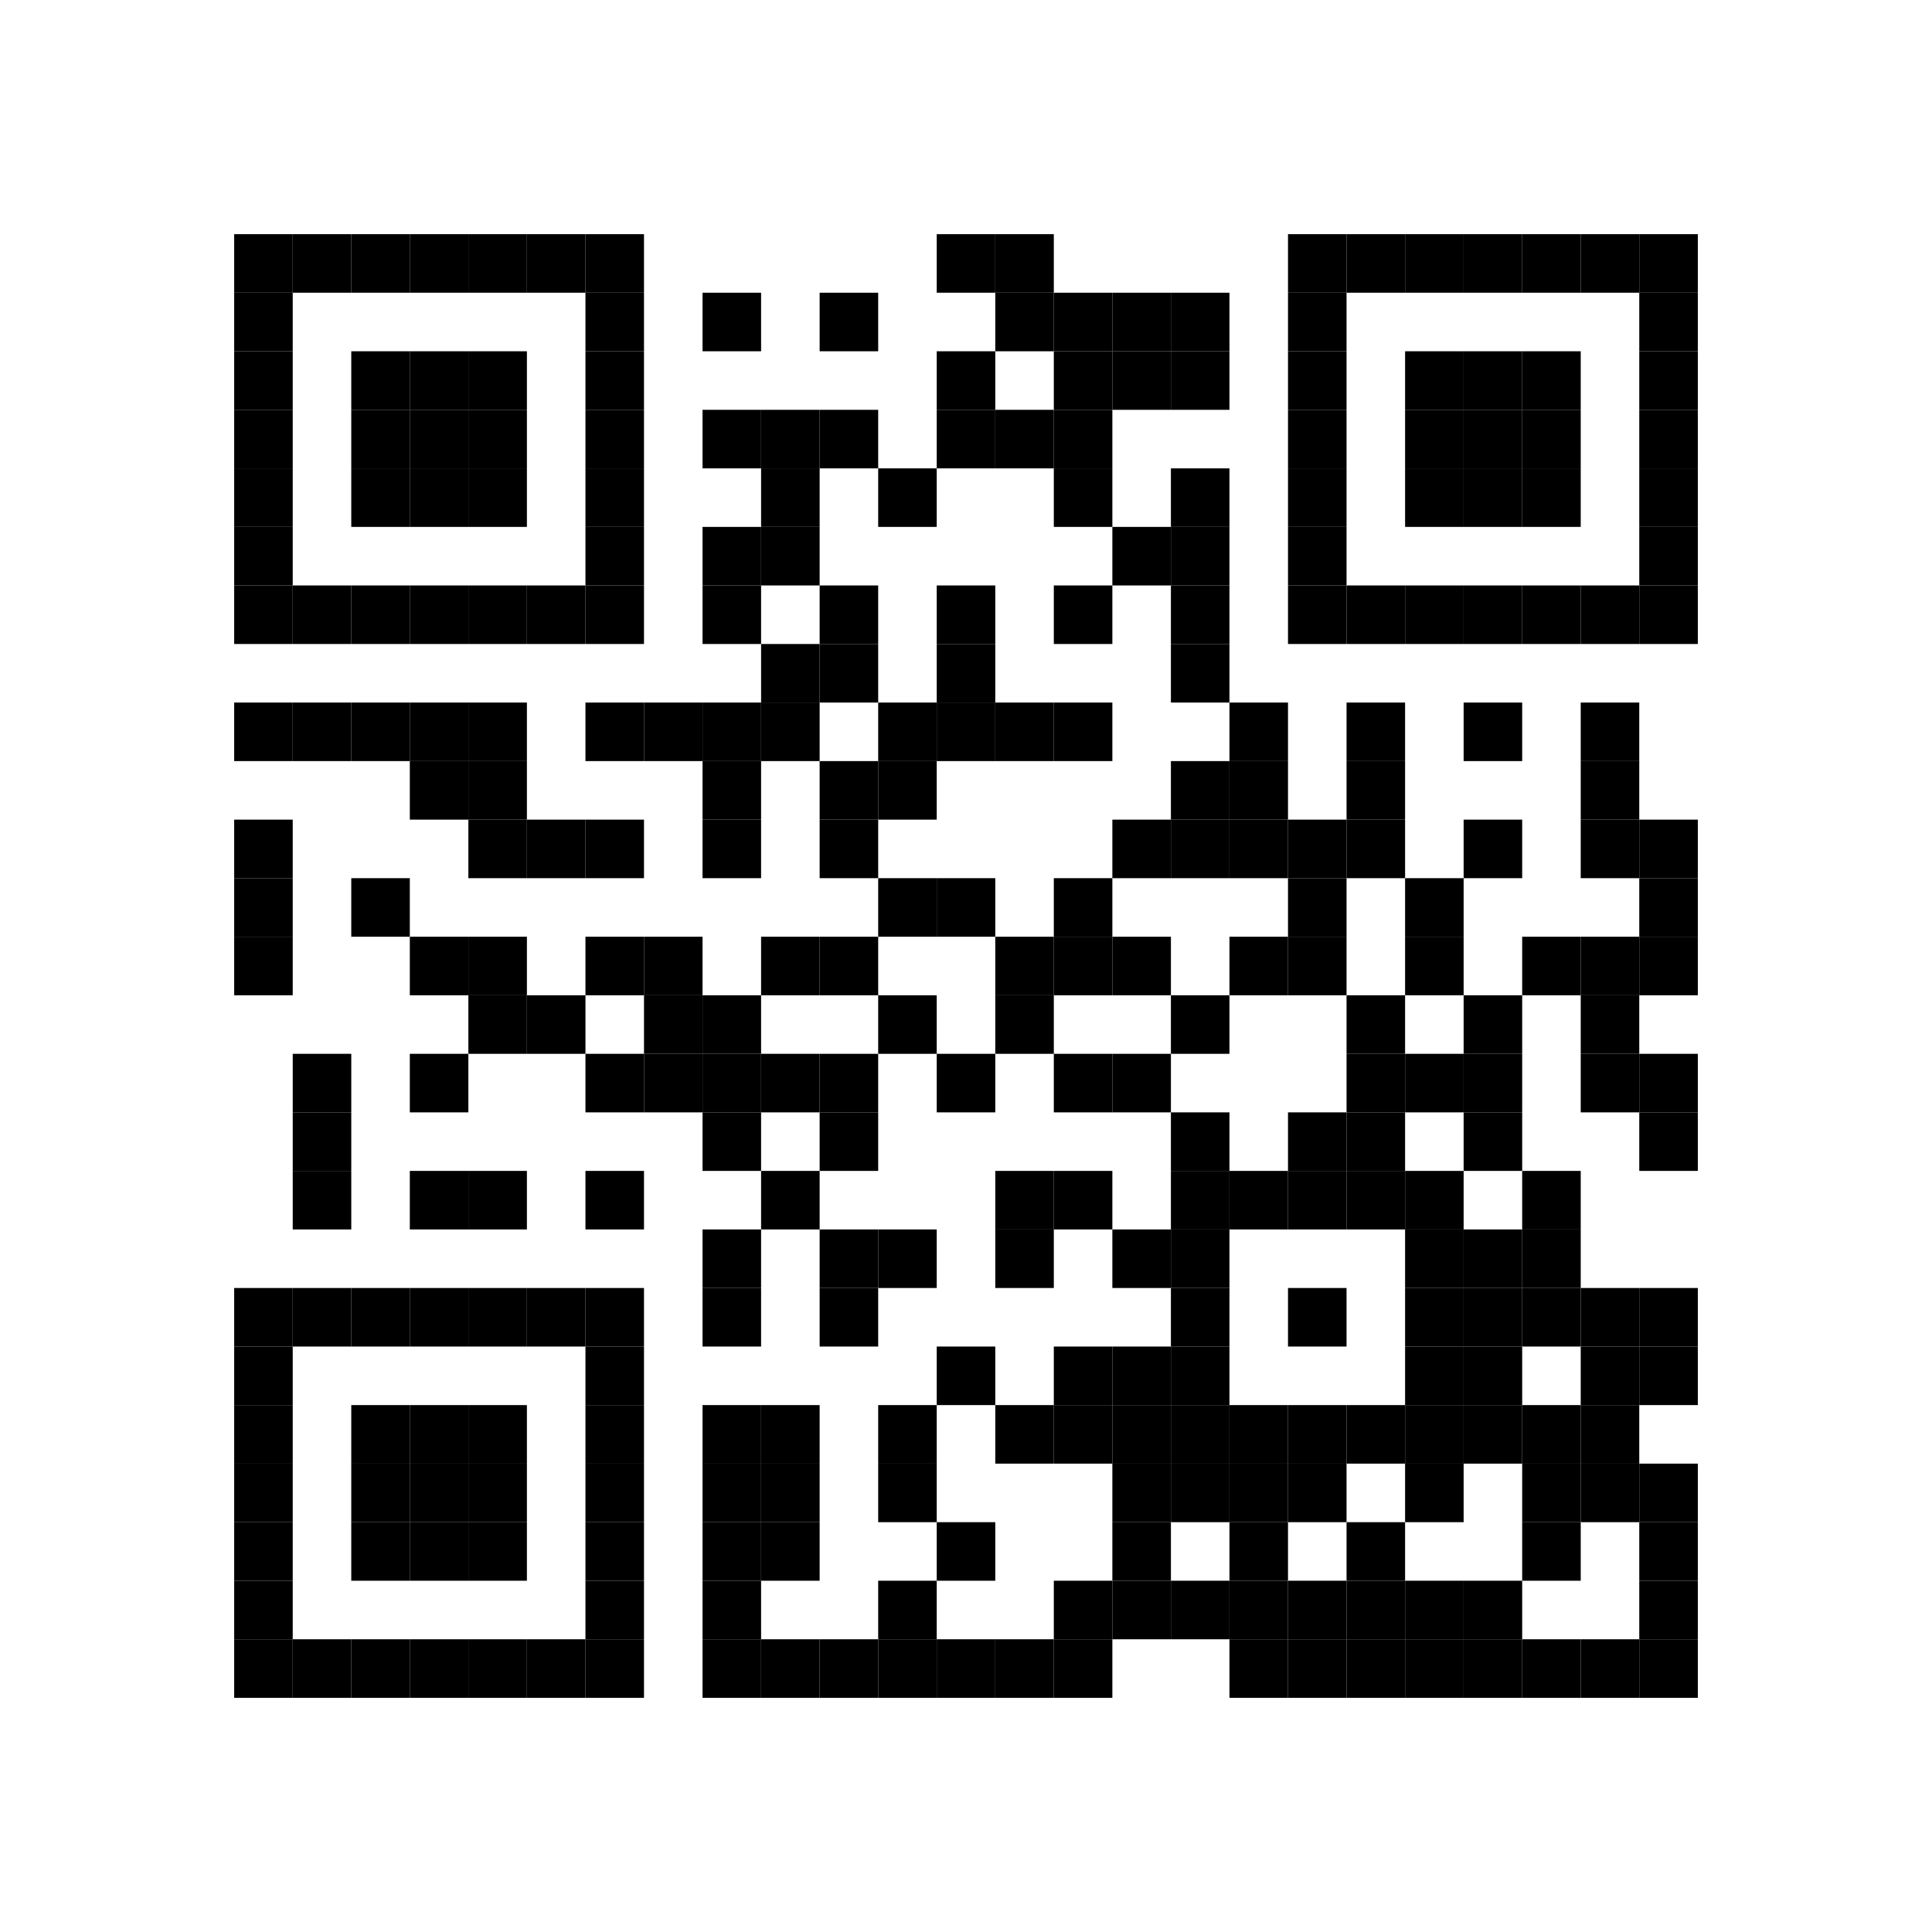
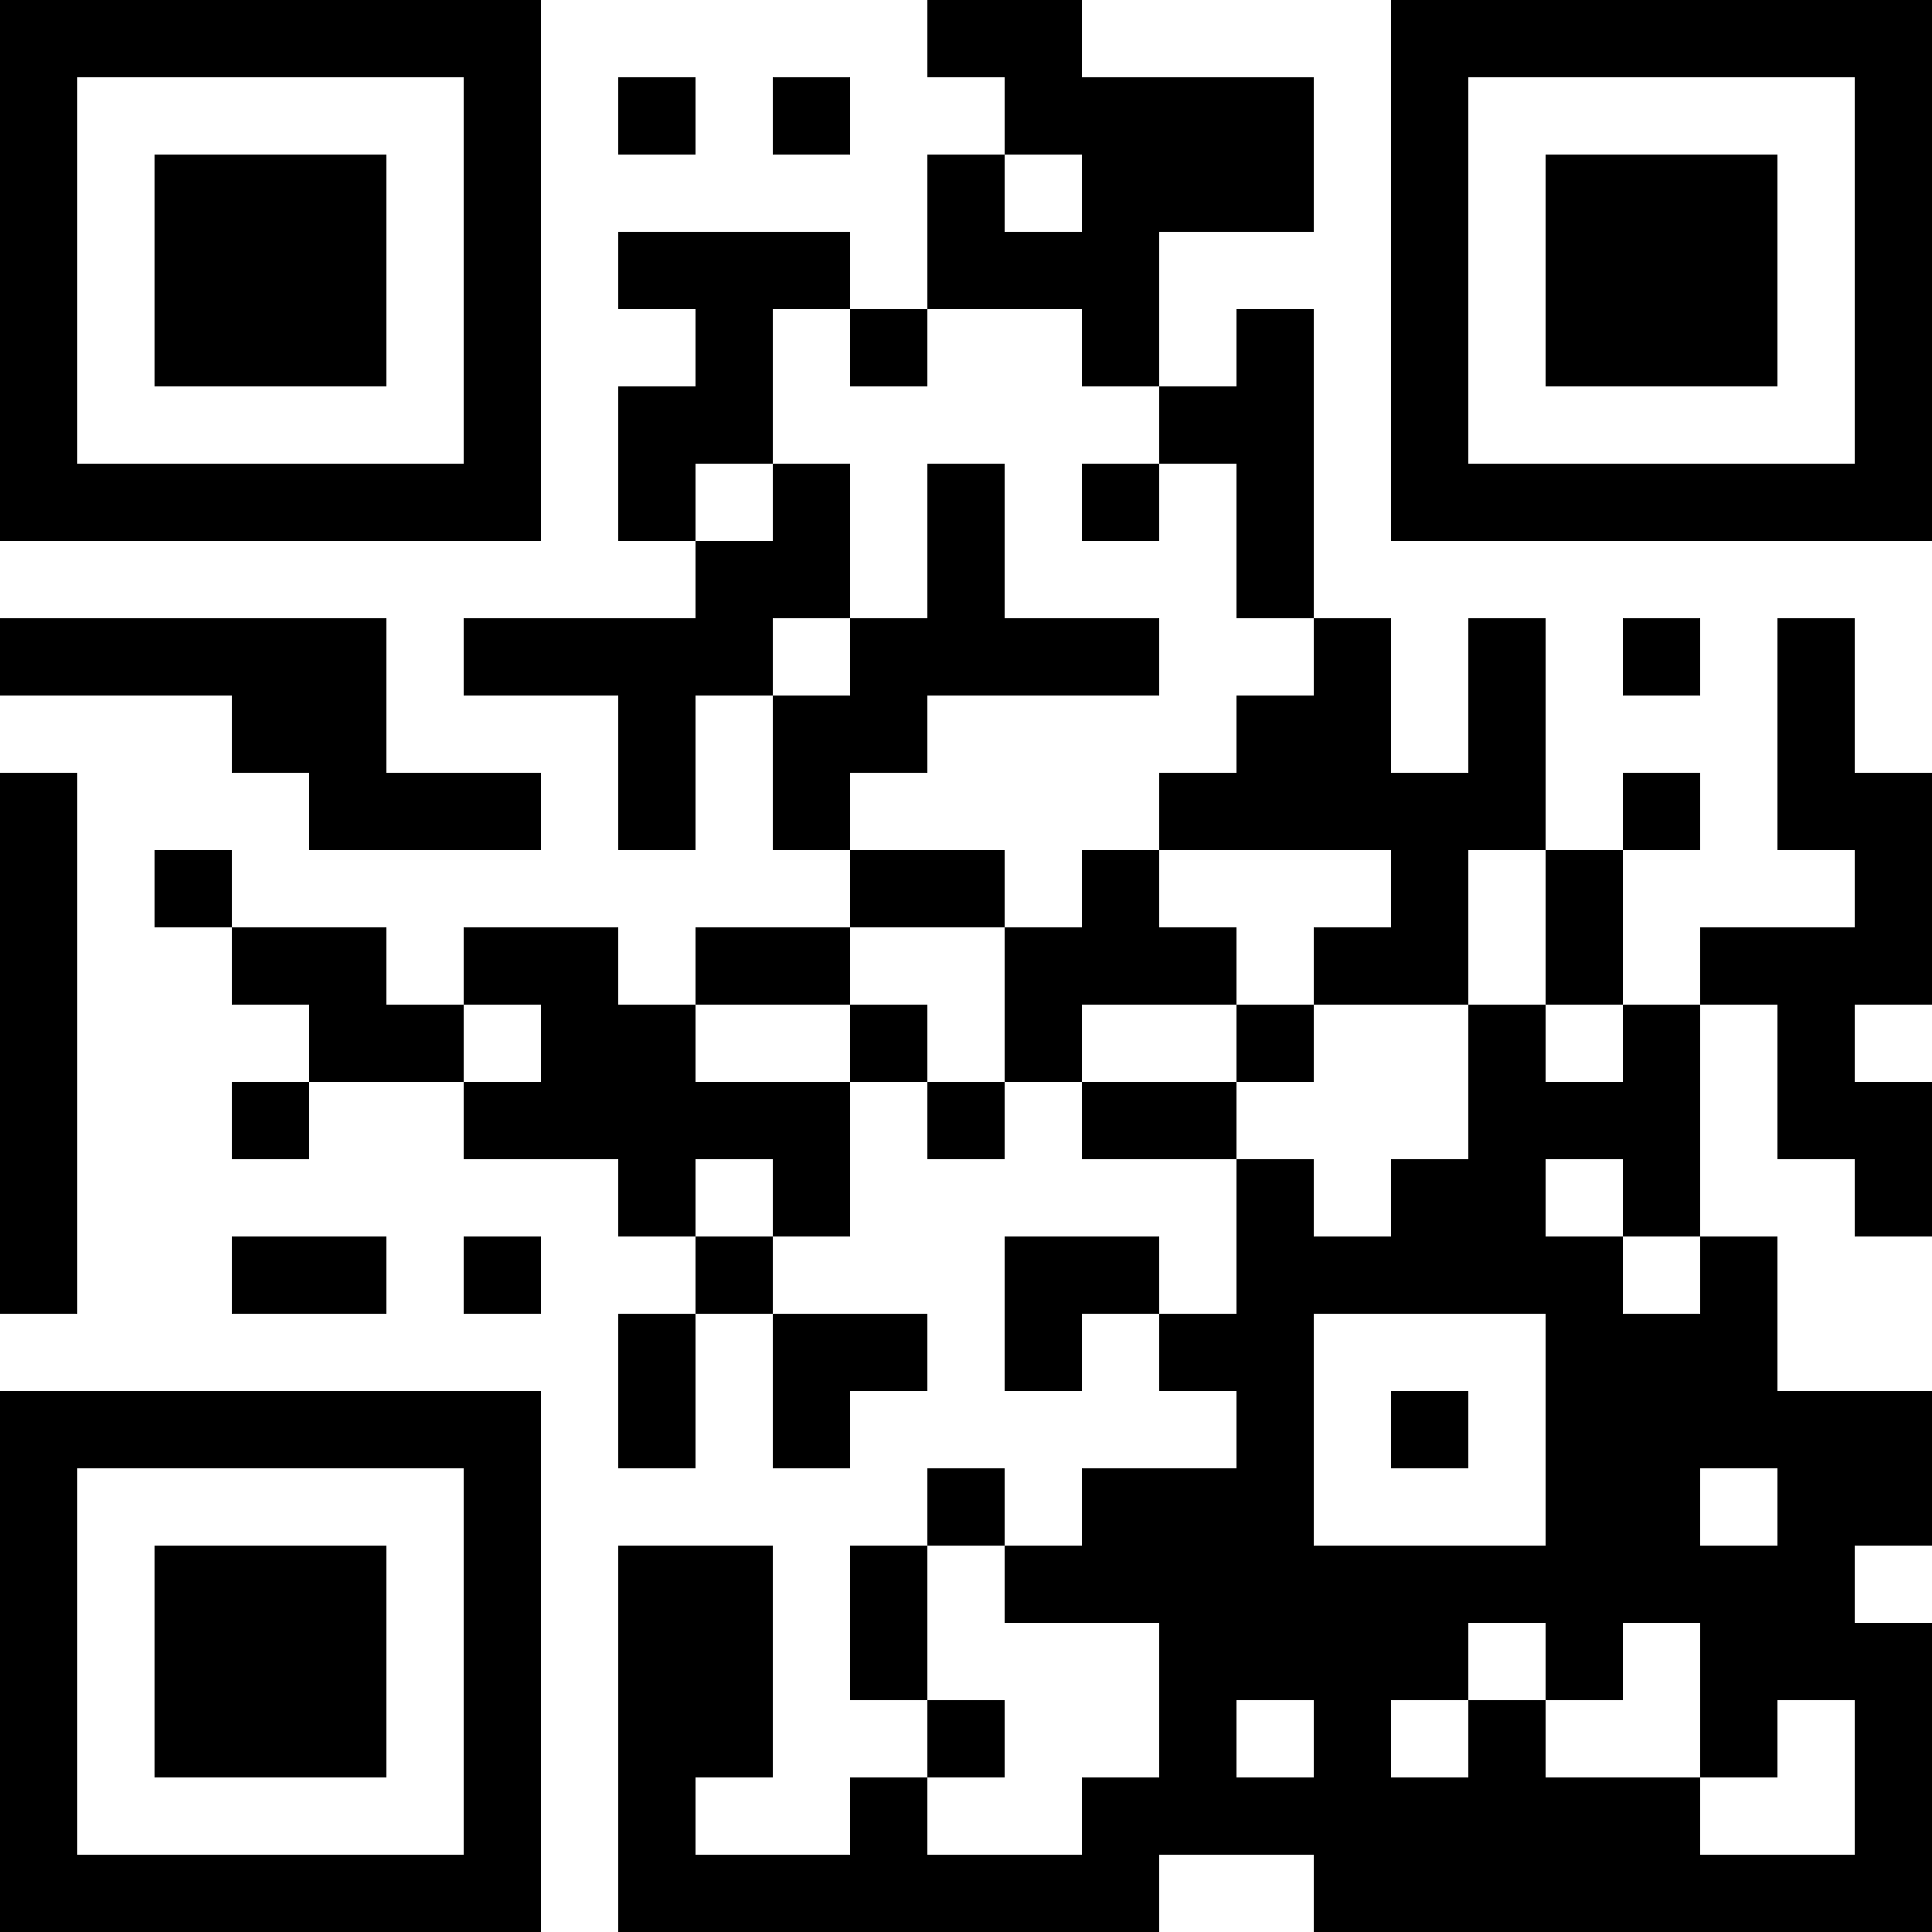
- <svg xmlns="http://www.w3.org/2000/svg" xmlns:xlink="http://www.w3.org/1999/xlink" version="1.1" baseProfile="full" width="264" height="264" viewBox="0 0 264 264">
-   <rect width="264" height="264" fill="#ffffff" cx="0" cy="0" />
-   <defs>
-     <rect id="p" width="8" height="8" />
-   </defs>
-   <g fill="#000000">
-     <use x="32" y="32" xlink:href="#p" />
-     <use x="32" y="40" xlink:href="#p" />
-     <use x="32" y="48" xlink:href="#p" />
-     <use x="32" y="56" xlink:href="#p" />
-     <use x="32" y="64" xlink:href="#p" />
-     <use x="32" y="72" xlink:href="#p" />
-     <use x="32" y="80" xlink:href="#p" />
-     <use x="32" y="96" xlink:href="#p" />
-     <use x="32" y="112" xlink:href="#p" />
-     <use x="32" y="120" xlink:href="#p" />
-     <use x="32" y="128" xlink:href="#p" />
-     <use x="32" y="176" xlink:href="#p" />
-     <use x="32" y="184" xlink:href="#p" />
-     <use x="32" y="192" xlink:href="#p" />
-     <use x="32" y="200" xlink:href="#p" />
-     <use x="32" y="208" xlink:href="#p" />
-     <use x="32" y="216" xlink:href="#p" />
-     <use x="32" y="224" xlink:href="#p" />
-     <use x="40" y="32" xlink:href="#p" />
-     <use x="40" y="80" xlink:href="#p" />
-     <use x="40" y="96" xlink:href="#p" />
-     <use x="40" y="144" xlink:href="#p" />
-     <use x="40" y="152" xlink:href="#p" />
-     <use x="40" y="160" xlink:href="#p" />
-     <use x="40" y="176" xlink:href="#p" />
-     <use x="40" y="224" xlink:href="#p" />
-     <use x="48" y="32" xlink:href="#p" />
-     <use x="48" y="48" xlink:href="#p" />
-     <use x="48" y="56" xlink:href="#p" />
-     <use x="48" y="64" xlink:href="#p" />
-     <use x="48" y="80" xlink:href="#p" />
-     <use x="48" y="96" xlink:href="#p" />
-     <use x="48" y="120" xlink:href="#p" />
-     <use x="48" y="176" xlink:href="#p" />
-     <use x="48" y="192" xlink:href="#p" />
-     <use x="48" y="200" xlink:href="#p" />
-     <use x="48" y="208" xlink:href="#p" />
-     <use x="48" y="224" xlink:href="#p" />
-     <use x="56" y="32" xlink:href="#p" />
-     <use x="56" y="48" xlink:href="#p" />
-     <use x="56" y="56" xlink:href="#p" />
-     <use x="56" y="64" xlink:href="#p" />
-     <use x="56" y="80" xlink:href="#p" />
-     <use x="56" y="96" xlink:href="#p" />
-     <use x="56" y="104" xlink:href="#p" />
-     <use x="56" y="128" xlink:href="#p" />
-     <use x="56" y="144" xlink:href="#p" />
-     <use x="56" y="160" xlink:href="#p" />
-     <use x="56" y="176" xlink:href="#p" />
-     <use x="56" y="192" xlink:href="#p" />
-     <use x="56" y="200" xlink:href="#p" />
-     <use x="56" y="208" xlink:href="#p" />
-     <use x="56" y="224" xlink:href="#p" />
-     <use x="64" y="32" xlink:href="#p" />
-     <use x="64" y="48" xlink:href="#p" />
-     <use x="64" y="56" xlink:href="#p" />
-     <use x="64" y="64" xlink:href="#p" />
-     <use x="64" y="80" xlink:href="#p" />
-     <use x="64" y="96" xlink:href="#p" />
-     <use x="64" y="104" xlink:href="#p" />
-     <use x="64" y="112" xlink:href="#p" />
-     <use x="64" y="128" xlink:href="#p" />
-     <use x="64" y="136" xlink:href="#p" />
-     <use x="64" y="160" xlink:href="#p" />
-     <use x="64" y="176" xlink:href="#p" />
-     <use x="64" y="192" xlink:href="#p" />
-     <use x="64" y="200" xlink:href="#p" />
-     <use x="64" y="208" xlink:href="#p" />
-     <use x="64" y="224" xlink:href="#p" />
-     <use x="72" y="32" xlink:href="#p" />
-     <use x="72" y="80" xlink:href="#p" />
-     <use x="72" y="112" xlink:href="#p" />
-     <use x="72" y="136" xlink:href="#p" />
-     <use x="72" y="176" xlink:href="#p" />
-     <use x="72" y="224" xlink:href="#p" />
-     <use x="80" y="32" xlink:href="#p" />
-     <use x="80" y="40" xlink:href="#p" />
-     <use x="80" y="48" xlink:href="#p" />
-     <use x="80" y="56" xlink:href="#p" />
-     <use x="80" y="64" xlink:href="#p" />
-     <use x="80" y="72" xlink:href="#p" />
-     <use x="80" y="80" xlink:href="#p" />
-     <use x="80" y="96" xlink:href="#p" />
-     <use x="80" y="112" xlink:href="#p" />
-     <use x="80" y="128" xlink:href="#p" />
-     <use x="80" y="144" xlink:href="#p" />
-     <use x="80" y="160" xlink:href="#p" />
-     <use x="80" y="176" xlink:href="#p" />
-     <use x="80" y="184" xlink:href="#p" />
-     <use x="80" y="192" xlink:href="#p" />
-     <use x="80" y="200" xlink:href="#p" />
-     <use x="80" y="208" xlink:href="#p" />
-     <use x="80" y="216" xlink:href="#p" />
-     <use x="80" y="224" xlink:href="#p" />
-     <use x="88" y="96" xlink:href="#p" />
-     <use x="88" y="128" xlink:href="#p" />
-     <use x="88" y="136" xlink:href="#p" />
-     <use x="88" y="144" xlink:href="#p" />
-     <use x="96" y="40" xlink:href="#p" />
-     <use x="96" y="56" xlink:href="#p" />
-     <use x="96" y="72" xlink:href="#p" />
-     <use x="96" y="80" xlink:href="#p" />
-     <use x="96" y="96" xlink:href="#p" />
-     <use x="96" y="104" xlink:href="#p" />
-     <use x="96" y="112" xlink:href="#p" />
-     <use x="96" y="136" xlink:href="#p" />
-     <use x="96" y="144" xlink:href="#p" />
-     <use x="96" y="152" xlink:href="#p" />
-     <use x="96" y="168" xlink:href="#p" />
-     <use x="96" y="176" xlink:href="#p" />
-     <use x="96" y="192" xlink:href="#p" />
-     <use x="96" y="200" xlink:href="#p" />
-     <use x="96" y="208" xlink:href="#p" />
-     <use x="96" y="216" xlink:href="#p" />
-     <use x="96" y="224" xlink:href="#p" />
-     <use x="104" y="56" xlink:href="#p" />
-     <use x="104" y="64" xlink:href="#p" />
-     <use x="104" y="72" xlink:href="#p" />
-     <use x="104" y="88" xlink:href="#p" />
-     <use x="104" y="96" xlink:href="#p" />
-     <use x="104" y="128" xlink:href="#p" />
-     <use x="104" y="144" xlink:href="#p" />
-     <use x="104" y="160" xlink:href="#p" />
-     <use x="104" y="192" xlink:href="#p" />
-     <use x="104" y="200" xlink:href="#p" />
-     <use x="104" y="208" xlink:href="#p" />
-     <use x="104" y="224" xlink:href="#p" />
-     <use x="112" y="40" xlink:href="#p" />
-     <use x="112" y="56" xlink:href="#p" />
-     <use x="112" y="80" xlink:href="#p" />
-     <use x="112" y="88" xlink:href="#p" />
-     <use x="112" y="104" xlink:href="#p" />
-     <use x="112" y="112" xlink:href="#p" />
-     <use x="112" y="128" xlink:href="#p" />
-     <use x="112" y="144" xlink:href="#p" />
-     <use x="112" y="152" xlink:href="#p" />
-     <use x="112" y="168" xlink:href="#p" />
-     <use x="112" y="176" xlink:href="#p" />
-     <use x="112" y="224" xlink:href="#p" />
-     <use x="120" y="64" xlink:href="#p" />
-     <use x="120" y="96" xlink:href="#p" />
-     <use x="120" y="104" xlink:href="#p" />
-     <use x="120" y="120" xlink:href="#p" />
-     <use x="120" y="136" xlink:href="#p" />
-     <use x="120" y="168" xlink:href="#p" />
-     <use x="120" y="192" xlink:href="#p" />
-     <use x="120" y="200" xlink:href="#p" />
-     <use x="120" y="216" xlink:href="#p" />
-     <use x="120" y="224" xlink:href="#p" />
-     <use x="128" y="32" xlink:href="#p" />
-     <use x="128" y="48" xlink:href="#p" />
-     <use x="128" y="56" xlink:href="#p" />
-     <use x="128" y="80" xlink:href="#p" />
-     <use x="128" y="88" xlink:href="#p" />
-     <use x="128" y="96" xlink:href="#p" />
-     <use x="128" y="120" xlink:href="#p" />
-     <use x="128" y="144" xlink:href="#p" />
-     <use x="128" y="184" xlink:href="#p" />
-     <use x="128" y="208" xlink:href="#p" />
-     <use x="128" y="224" xlink:href="#p" />
-     <use x="136" y="32" xlink:href="#p" />
-     <use x="136" y="40" xlink:href="#p" />
-     <use x="136" y="56" xlink:href="#p" />
-     <use x="136" y="96" xlink:href="#p" />
-     <use x="136" y="128" xlink:href="#p" />
-     <use x="136" y="136" xlink:href="#p" />
-     <use x="136" y="160" xlink:href="#p" />
-     <use x="136" y="168" xlink:href="#p" />
-     <use x="136" y="192" xlink:href="#p" />
-     <use x="136" y="224" xlink:href="#p" />
-     <use x="144" y="40" xlink:href="#p" />
-     <use x="144" y="48" xlink:href="#p" />
-     <use x="144" y="56" xlink:href="#p" />
-     <use x="144" y="64" xlink:href="#p" />
-     <use x="144" y="80" xlink:href="#p" />
-     <use x="144" y="96" xlink:href="#p" />
-     <use x="144" y="120" xlink:href="#p" />
-     <use x="144" y="128" xlink:href="#p" />
-     <use x="144" y="144" xlink:href="#p" />
-     <use x="144" y="160" xlink:href="#p" />
-     <use x="144" y="184" xlink:href="#p" />
-     <use x="144" y="192" xlink:href="#p" />
-     <use x="144" y="216" xlink:href="#p" />
-     <use x="144" y="224" xlink:href="#p" />
-     <use x="152" y="40" xlink:href="#p" />
-     <use x="152" y="48" xlink:href="#p" />
-     <use x="152" y="72" xlink:href="#p" />
-     <use x="152" y="112" xlink:href="#p" />
-     <use x="152" y="128" xlink:href="#p" />
-     <use x="152" y="144" xlink:href="#p" />
-     <use x="152" y="168" xlink:href="#p" />
-     <use x="152" y="184" xlink:href="#p" />
-     <use x="152" y="192" xlink:href="#p" />
-     <use x="152" y="200" xlink:href="#p" />
-     <use x="152" y="208" xlink:href="#p" />
-     <use x="152" y="216" xlink:href="#p" />
-     <use x="160" y="40" xlink:href="#p" />
-     <use x="160" y="48" xlink:href="#p" />
-     <use x="160" y="64" xlink:href="#p" />
-     <use x="160" y="72" xlink:href="#p" />
-     <use x="160" y="80" xlink:href="#p" />
-     <use x="160" y="88" xlink:href="#p" />
-     <use x="160" y="104" xlink:href="#p" />
-     <use x="160" y="112" xlink:href="#p" />
-     <use x="160" y="136" xlink:href="#p" />
-     <use x="160" y="152" xlink:href="#p" />
-     <use x="160" y="160" xlink:href="#p" />
-     <use x="160" y="168" xlink:href="#p" />
-     <use x="160" y="176" xlink:href="#p" />
-     <use x="160" y="184" xlink:href="#p" />
-     <use x="160" y="192" xlink:href="#p" />
-     <use x="160" y="200" xlink:href="#p" />
-     <use x="160" y="216" xlink:href="#p" />
-     <use x="168" y="96" xlink:href="#p" />
-     <use x="168" y="104" xlink:href="#p" />
-     <use x="168" y="112" xlink:href="#p" />
-     <use x="168" y="128" xlink:href="#p" />
-     <use x="168" y="160" xlink:href="#p" />
-     <use x="168" y="192" xlink:href="#p" />
-     <use x="168" y="200" xlink:href="#p" />
-     <use x="168" y="208" xlink:href="#p" />
-     <use x="168" y="216" xlink:href="#p" />
-     <use x="168" y="224" xlink:href="#p" />
-     <use x="176" y="32" xlink:href="#p" />
-     <use x="176" y="40" xlink:href="#p" />
-     <use x="176" y="48" xlink:href="#p" />
-     <use x="176" y="56" xlink:href="#p" />
-     <use x="176" y="64" xlink:href="#p" />
-     <use x="176" y="72" xlink:href="#p" />
-     <use x="176" y="80" xlink:href="#p" />
-     <use x="176" y="112" xlink:href="#p" />
-     <use x="176" y="120" xlink:href="#p" />
-     <use x="176" y="128" xlink:href="#p" />
-     <use x="176" y="152" xlink:href="#p" />
-     <use x="176" y="160" xlink:href="#p" />
-     <use x="176" y="176" xlink:href="#p" />
-     <use x="176" y="192" xlink:href="#p" />
-     <use x="176" y="200" xlink:href="#p" />
-     <use x="176" y="216" xlink:href="#p" />
-     <use x="176" y="224" xlink:href="#p" />
-     <use x="184" y="32" xlink:href="#p" />
-     <use x="184" y="80" xlink:href="#p" />
-     <use x="184" y="96" xlink:href="#p" />
-     <use x="184" y="104" xlink:href="#p" />
-     <use x="184" y="112" xlink:href="#p" />
-     <use x="184" y="136" xlink:href="#p" />
-     <use x="184" y="144" xlink:href="#p" />
-     <use x="184" y="152" xlink:href="#p" />
-     <use x="184" y="160" xlink:href="#p" />
-     <use x="184" y="192" xlink:href="#p" />
-     <use x="184" y="208" xlink:href="#p" />
-     <use x="184" y="216" xlink:href="#p" />
-     <use x="184" y="224" xlink:href="#p" />
-     <use x="192" y="32" xlink:href="#p" />
-     <use x="192" y="48" xlink:href="#p" />
-     <use x="192" y="56" xlink:href="#p" />
-     <use x="192" y="64" xlink:href="#p" />
-     <use x="192" y="80" xlink:href="#p" />
-     <use x="192" y="120" xlink:href="#p" />
-     <use x="192" y="128" xlink:href="#p" />
-     <use x="192" y="144" xlink:href="#p" />
-     <use x="192" y="160" xlink:href="#p" />
-     <use x="192" y="168" xlink:href="#p" />
-     <use x="192" y="176" xlink:href="#p" />
-     <use x="192" y="184" xlink:href="#p" />
-     <use x="192" y="192" xlink:href="#p" />
-     <use x="192" y="200" xlink:href="#p" />
-     <use x="192" y="216" xlink:href="#p" />
-     <use x="192" y="224" xlink:href="#p" />
-     <use x="200" y="32" xlink:href="#p" />
-     <use x="200" y="48" xlink:href="#p" />
-     <use x="200" y="56" xlink:href="#p" />
-     <use x="200" y="64" xlink:href="#p" />
-     <use x="200" y="80" xlink:href="#p" />
-     <use x="200" y="96" xlink:href="#p" />
-     <use x="200" y="112" xlink:href="#p" />
-     <use x="200" y="136" xlink:href="#p" />
-     <use x="200" y="144" xlink:href="#p" />
-     <use x="200" y="152" xlink:href="#p" />
-     <use x="200" y="168" xlink:href="#p" />
-     <use x="200" y="176" xlink:href="#p" />
-     <use x="200" y="184" xlink:href="#p" />
-     <use x="200" y="192" xlink:href="#p" />
-     <use x="200" y="216" xlink:href="#p" />
-     <use x="200" y="224" xlink:href="#p" />
-     <use x="208" y="32" xlink:href="#p" />
-     <use x="208" y="48" xlink:href="#p" />
-     <use x="208" y="56" xlink:href="#p" />
-     <use x="208" y="64" xlink:href="#p" />
-     <use x="208" y="80" xlink:href="#p" />
-     <use x="208" y="128" xlink:href="#p" />
-     <use x="208" y="160" xlink:href="#p" />
-     <use x="208" y="168" xlink:href="#p" />
-     <use x="208" y="176" xlink:href="#p" />
-     <use x="208" y="192" xlink:href="#p" />
-     <use x="208" y="200" xlink:href="#p" />
-     <use x="208" y="208" xlink:href="#p" />
-     <use x="208" y="224" xlink:href="#p" />
-     <use x="216" y="32" xlink:href="#p" />
-     <use x="216" y="80" xlink:href="#p" />
-     <use x="216" y="96" xlink:href="#p" />
-     <use x="216" y="104" xlink:href="#p" />
-     <use x="216" y="112" xlink:href="#p" />
-     <use x="216" y="128" xlink:href="#p" />
-     <use x="216" y="136" xlink:href="#p" />
-     <use x="216" y="144" xlink:href="#p" />
-     <use x="216" y="176" xlink:href="#p" />
-     <use x="216" y="184" xlink:href="#p" />
-     <use x="216" y="192" xlink:href="#p" />
-     <use x="216" y="200" xlink:href="#p" />
-     <use x="216" y="224" xlink:href="#p" />
-     <use x="224" y="32" xlink:href="#p" />
-     <use x="224" y="40" xlink:href="#p" />
-     <use x="224" y="48" xlink:href="#p" />
-     <use x="224" y="56" xlink:href="#p" />
-     <use x="224" y="64" xlink:href="#p" />
-     <use x="224" y="72" xlink:href="#p" />
-     <use x="224" y="80" xlink:href="#p" />
-     <use x="224" y="112" xlink:href="#p" />
-     <use x="224" y="120" xlink:href="#p" />
-     <use x="224" y="128" xlink:href="#p" />
-     <use x="224" y="144" xlink:href="#p" />
-     <use x="224" y="152" xlink:href="#p" />
-     <use x="224" y="176" xlink:href="#p" />
-     <use x="224" y="184" xlink:href="#p" />
-     <use x="224" y="200" xlink:href="#p" />
-     <use x="224" y="208" xlink:href="#p" />
-     <use x="224" y="216" xlink:href="#p" />
-     <use x="224" y="224" xlink:href="#p" />
+ <svg xmlns="http://www.w3.org/2000/svg" version="1.1" width="250" height="250">
+   <rect style="fill:rgb(255, 255, 255);fill-opacity:1" x="0" y="0" width="250" height="250" />
+   <g id="elements">
+     <path style="fill:rgb(0, 0, 0)" d="M 0,0 l 10,0 0,10 -10,0 z M 10,0 l 10,0 0,10 -10,0 z M 20,0 l 10,0 0,10 -10,0 z M 30,0 l 10,0 0,10 -10,0 z M 40,0 l 10,0 0,10 -10,0 z M 50,0 l 10,0 0,10 -10,0 z M 60,0 l 10,0 0,10 -10,0 z M 120,0 l 10,0 0,10 -10,0 z M 130,0 l 10,0 0,10 -10,0 z M 180,0 l 10,0 0,10 -10,0 z M 190,0 l 10,0 0,10 -10,0 z M 200,0 l 10,0 0,10 -10,0 z M 210,0 l 10,0 0,10 -10,0 z M 220,0 l 10,0 0,10 -10,0 z M 230,0 l 10,0 0,10 -10,0 z M 240,0 l 10,0 0,10 -10,0 z M 0,10 l 10,0 0,10 -10,0 z M 60,10 l 10,0 0,10 -10,0 z M 80,10 l 10,0 0,10 -10,0 z M 100,10 l 10,0 0,10 -10,0 z M 130,10 l 10,0 0,10 -10,0 z M 140,10 l 10,0 0,10 -10,0 z M 150,10 l 10,0 0,10 -10,0 z M 160,10 l 10,0 0,10 -10,0 z M 180,10 l 10,0 0,10 -10,0 z M 240,10 l 10,0 0,10 -10,0 z M 0,20 l 10,0 0,10 -10,0 z M 20,20 l 10,0 0,10 -10,0 z M 30,20 l 10,0 0,10 -10,0 z M 40,20 l 10,0 0,10 -10,0 z M 60,20 l 10,0 0,10 -10,0 z M 120,20 l 10,0 0,10 -10,0 z M 140,20 l 10,0 0,10 -10,0 z M 150,20 l 10,0 0,10 -10,0 z M 160,20 l 10,0 0,10 -10,0 z M 180,20 l 10,0 0,10 -10,0 z M 200,20 l 10,0 0,10 -10,0 z M 210,20 l 10,0 0,10 -10,0 z M 220,20 l 10,0 0,10 -10,0 z M 240,20 l 10,0 0,10 -10,0 z M 0,30 l 10,0 0,10 -10,0 z M 20,30 l 10,0 0,10 -10,0 z M 30,30 l 10,0 0,10 -10,0 z M 40,30 l 10,0 0,10 -10,0 z M 60,30 l 10,0 0,10 -10,0 z M 80,30 l 10,0 0,10 -10,0 z M 90,30 l 10,0 0,10 -10,0 z M 100,30 l 10,0 0,10 -10,0 z M 120,30 l 10,0 0,10 -10,0 z M 130,30 l 10,0 0,10 -10,0 z M 140,30 l 10,0 0,10 -10,0 z M 180,30 l 10,0 0,10 -10,0 z M 200,30 l 10,0 0,10 -10,0 z M 210,30 l 10,0 0,10 -10,0 z M 220,30 l 10,0 0,10 -10,0 z M 240,30 l 10,0 0,10 -10,0 z M 0,40 l 10,0 0,10 -10,0 z M 20,40 l 10,0 0,10 -10,0 z M 30,40 l 10,0 0,10 -10,0 z M 40,40 l 10,0 0,10 -10,0 z M 60,40 l 10,0 0,10 -10,0 z M 90,40 l 10,0 0,10 -10,0 z M 110,40 l 10,0 0,10 -10,0 z M 140,40 l 10,0 0,10 -10,0 z M 160,40 l 10,0 0,10 -10,0 z M 180,40 l 10,0 0,10 -10,0 z M 200,40 l 10,0 0,10 -10,0 z M 210,40 l 10,0 0,10 -10,0 z M 220,40 l 10,0 0,10 -10,0 z M 240,40 l 10,0 0,10 -10,0 z M 0,50 l 10,0 0,10 -10,0 z M 60,50 l 10,0 0,10 -10,0 z M 80,50 l 10,0 0,10 -10,0 z M 90,50 l 10,0 0,10 -10,0 z M 150,50 l 10,0 0,10 -10,0 z M 160,50 l 10,0 0,10 -10,0 z M 180,50 l 10,0 0,10 -10,0 z M 240,50 l 10,0 0,10 -10,0 z M 0,60 l 10,0 0,10 -10,0 z M 10,60 l 10,0 0,10 -10,0 z M 20,60 l 10,0 0,10 -10,0 z M 30,60 l 10,0 0,10 -10,0 z M 40,60 l 10,0 0,10 -10,0 z M 50,60 l 10,0 0,10 -10,0 z M 60,60 l 10,0 0,10 -10,0 z M 80,60 l 10,0 0,10 -10,0 z M 100,60 l 10,0 0,10 -10,0 z M 120,60 l 10,0 0,10 -10,0 z M 140,60 l 10,0 0,10 -10,0 z M 160,60 l 10,0 0,10 -10,0 z M 180,60 l 10,0 0,10 -10,0 z M 190,60 l 10,0 0,10 -10,0 z M 200,60 l 10,0 0,10 -10,0 z M 210,60 l 10,0 0,10 -10,0 z M 220,60 l 10,0 0,10 -10,0 z M 230,60 l 10,0 0,10 -10,0 z M 240,60 l 10,0 0,10 -10,0 z M 90,70 l 10,0 0,10 -10,0 z M 100,70 l 10,0 0,10 -10,0 z M 120,70 l 10,0 0,10 -10,0 z M 160,70 l 10,0 0,10 -10,0 z M 0,80 l 10,0 0,10 -10,0 z M 10,80 l 10,0 0,10 -10,0 z M 20,80 l 10,0 0,10 -10,0 z M 30,80 l 10,0 0,10 -10,0 z M 40,80 l 10,0 0,10 -10,0 z M 60,80 l 10,0 0,10 -10,0 z M 70,80 l 10,0 0,10 -10,0 z M 80,80 l 10,0 0,10 -10,0 z M 90,80 l 10,0 0,10 -10,0 z M 110,80 l 10,0 0,10 -10,0 z M 120,80 l 10,0 0,10 -10,0 z M 130,80 l 10,0 0,10 -10,0 z M 140,80 l 10,0 0,10 -10,0 z M 170,80 l 10,0 0,10 -10,0 z M 190,80 l 10,0 0,10 -10,0 z M 210,80 l 10,0 0,10 -10,0 z M 230,80 l 10,0 0,10 -10,0 z M 30,90 l 10,0 0,10 -10,0 z M 40,90 l 10,0 0,10 -10,0 z M 80,90 l 10,0 0,10 -10,0 z M 100,90 l 10,0 0,10 -10,0 z M 110,90 l 10,0 0,10 -10,0 z M 160,90 l 10,0 0,10 -10,0 z M 170,90 l 10,0 0,10 -10,0 z M 190,90 l 10,0 0,10 -10,0 z M 230,90 l 10,0 0,10 -10,0 z M 0,100 l 10,0 0,10 -10,0 z M 40,100 l 10,0 0,10 -10,0 z M 50,100 l 10,0 0,10 -10,0 z M 60,100 l 10,0 0,10 -10,0 z M 80,100 l 10,0 0,10 -10,0 z M 100,100 l 10,0 0,10 -10,0 z M 150,100 l 10,0 0,10 -10,0 z M 160,100 l 10,0 0,10 -10,0 z M 170,100 l 10,0 0,10 -10,0 z M 180,100 l 10,0 0,10 -10,0 z M 190,100 l 10,0 0,10 -10,0 z M 210,100 l 10,0 0,10 -10,0 z M 230,100 l 10,0 0,10 -10,0 z M 240,100 l 10,0 0,10 -10,0 z M 0,110 l 10,0 0,10 -10,0 z M 20,110 l 10,0 0,10 -10,0 z M 110,110 l 10,0 0,10 -10,0 z M 120,110 l 10,0 0,10 -10,0 z M 140,110 l 10,0 0,10 -10,0 z M 180,110 l 10,0 0,10 -10,0 z M 200,110 l 10,0 0,10 -10,0 z M 240,110 l 10,0 0,10 -10,0 z M 0,120 l 10,0 0,10 -10,0 z M 30,120 l 10,0 0,10 -10,0 z M 40,120 l 10,0 0,10 -10,0 z M 60,120 l 10,0 0,10 -10,0 z M 70,120 l 10,0 0,10 -10,0 z M 90,120 l 10,0 0,10 -10,0 z M 100,120 l 10,0 0,10 -10,0 z M 130,120 l 10,0 0,10 -10,0 z M 140,120 l 10,0 0,10 -10,0 z M 150,120 l 10,0 0,10 -10,0 z M 170,120 l 10,0 0,10 -10,0 z M 180,120 l 10,0 0,10 -10,0 z M 200,120 l 10,0 0,10 -10,0 z M 220,120 l 10,0 0,10 -10,0 z M 230,120 l 10,0 0,10 -10,0 z M 240,120 l 10,0 0,10 -10,0 z M 0,130 l 10,0 0,10 -10,0 z M 40,130 l 10,0 0,10 -10,0 z M 50,130 l 10,0 0,10 -10,0 z M 70,130 l 10,0 0,10 -10,0 z M 80,130 l 10,0 0,10 -10,0 z M 110,130 l 10,0 0,10 -10,0 z M 130,130 l 10,0 0,10 -10,0 z M 160,130 l 10,0 0,10 -10,0 z M 190,130 l 10,0 0,10 -10,0 z M 210,130 l 10,0 0,10 -10,0 z M 230,130 l 10,0 0,10 -10,0 z M 0,140 l 10,0 0,10 -10,0 z M 30,140 l 10,0 0,10 -10,0 z M 60,140 l 10,0 0,10 -10,0 z M 70,140 l 10,0 0,10 -10,0 z M 80,140 l 10,0 0,10 -10,0 z M 90,140 l 10,0 0,10 -10,0 z M 100,140 l 10,0 0,10 -10,0 z M 120,140 l 10,0 0,10 -10,0 z M 140,140 l 10,0 0,10 -10,0 z M 150,140 l 10,0 0,10 -10,0 z M 190,140 l 10,0 0,10 -10,0 z M 200,140 l 10,0 0,10 -10,0 z M 210,140 l 10,0 0,10 -10,0 z M 230,140 l 10,0 0,10 -10,0 z M 240,140 l 10,0 0,10 -10,0 z M 0,150 l 10,0 0,10 -10,0 z M 80,150 l 10,0 0,10 -10,0 z M 100,150 l 10,0 0,10 -10,0 z M 160,150 l 10,0 0,10 -10,0 z M 180,150 l 10,0 0,10 -10,0 z M 190,150 l 10,0 0,10 -10,0 z M 210,150 l 10,0 0,10 -10,0 z M 240,150 l 10,0 0,10 -10,0 z M 0,160 l 10,0 0,10 -10,0 z M 30,160 l 10,0 0,10 -10,0 z M 40,160 l 10,0 0,10 -10,0 z M 60,160 l 10,0 0,10 -10,0 z M 90,160 l 10,0 0,10 -10,0 z M 130,160 l 10,0 0,10 -10,0 z M 140,160 l 10,0 0,10 -10,0 z M 160,160 l 10,0 0,10 -10,0 z M 170,160 l 10,0 0,10 -10,0 z M 180,160 l 10,0 0,10 -10,0 z M 190,160 l 10,0 0,10 -10,0 z M 200,160 l 10,0 0,10 -10,0 z M 220,160 l 10,0 0,10 -10,0 z M 80,170 l 10,0 0,10 -10,0 z M 100,170 l 10,0 0,10 -10,0 z M 110,170 l 10,0 0,10 -10,0 z M 130,170 l 10,0 0,10 -10,0 z M 150,170 l 10,0 0,10 -10,0 z M 160,170 l 10,0 0,10 -10,0 z M 200,170 l 10,0 0,10 -10,0 z M 210,170 l 10,0 0,10 -10,0 z M 220,170 l 10,0 0,10 -10,0 z M 0,180 l 10,0 0,10 -10,0 z M 10,180 l 10,0 0,10 -10,0 z M 20,180 l 10,0 0,10 -10,0 z M 30,180 l 10,0 0,10 -10,0 z M 40,180 l 10,0 0,10 -10,0 z M 50,180 l 10,0 0,10 -10,0 z M 60,180 l 10,0 0,10 -10,0 z M 80,180 l 10,0 0,10 -10,0 z M 100,180 l 10,0 0,10 -10,0 z M 160,180 l 10,0 0,10 -10,0 z M 180,180 l 10,0 0,10 -10,0 z M 200,180 l 10,0 0,10 -10,0 z M 210,180 l 10,0 0,10 -10,0 z M 220,180 l 10,0 0,10 -10,0 z M 230,180 l 10,0 0,10 -10,0 z M 240,180 l 10,0 0,10 -10,0 z M 0,190 l 10,0 0,10 -10,0 z M 60,190 l 10,0 0,10 -10,0 z M 120,190 l 10,0 0,10 -10,0 z M 140,190 l 10,0 0,10 -10,0 z M 150,190 l 10,0 0,10 -10,0 z M 160,190 l 10,0 0,10 -10,0 z M 200,190 l 10,0 0,10 -10,0 z M 210,190 l 10,0 0,10 -10,0 z M 230,190 l 10,0 0,10 -10,0 z M 240,190 l 10,0 0,10 -10,0 z M 0,200 l 10,0 0,10 -10,0 z M 20,200 l 10,0 0,10 -10,0 z M 30,200 l 10,0 0,10 -10,0 z M 40,200 l 10,0 0,10 -10,0 z M 60,200 l 10,0 0,10 -10,0 z M 80,200 l 10,0 0,10 -10,0 z M 90,200 l 10,0 0,10 -10,0 z M 110,200 l 10,0 0,10 -10,0 z M 130,200 l 10,0 0,10 -10,0 z M 140,200 l 10,0 0,10 -10,0 z M 150,200 l 10,0 0,10 -10,0 z M 160,200 l 10,0 0,10 -10,0 z M 170,200 l 10,0 0,10 -10,0 z M 180,200 l 10,0 0,10 -10,0 z M 190,200 l 10,0 0,10 -10,0 z M 200,200 l 10,0 0,10 -10,0 z M 210,200 l 10,0 0,10 -10,0 z M 220,200 l 10,0 0,10 -10,0 z M 230,200 l 10,0 0,10 -10,0 z M 0,210 l 10,0 0,10 -10,0 z M 20,210 l 10,0 0,10 -10,0 z M 30,210 l 10,0 0,10 -10,0 z M 40,210 l 10,0 0,10 -10,0 z M 60,210 l 10,0 0,10 -10,0 z M 80,210 l 10,0 0,10 -10,0 z M 90,210 l 10,0 0,10 -10,0 z M 110,210 l 10,0 0,10 -10,0 z M 150,210 l 10,0 0,10 -10,0 z M 160,210 l 10,0 0,10 -10,0 z M 170,210 l 10,0 0,10 -10,0 z M 180,210 l 10,0 0,10 -10,0 z M 200,210 l 10,0 0,10 -10,0 z M 220,210 l 10,0 0,10 -10,0 z M 230,210 l 10,0 0,10 -10,0 z M 240,210 l 10,0 0,10 -10,0 z M 0,220 l 10,0 0,10 -10,0 z M 20,220 l 10,0 0,10 -10,0 z M 30,220 l 10,0 0,10 -10,0 z M 40,220 l 10,0 0,10 -10,0 z M 60,220 l 10,0 0,10 -10,0 z M 80,220 l 10,0 0,10 -10,0 z M 90,220 l 10,0 0,10 -10,0 z M 120,220 l 10,0 0,10 -10,0 z M 150,220 l 10,0 0,10 -10,0 z M 170,220 l 10,0 0,10 -10,0 z M 190,220 l 10,0 0,10 -10,0 z M 220,220 l 10,0 0,10 -10,0 z M 240,220 l 10,0 0,10 -10,0 z M 0,230 l 10,0 0,10 -10,0 z M 60,230 l 10,0 0,10 -10,0 z M 80,230 l 10,0 0,10 -10,0 z M 110,230 l 10,0 0,10 -10,0 z M 140,230 l 10,0 0,10 -10,0 z M 150,230 l 10,0 0,10 -10,0 z M 160,230 l 10,0 0,10 -10,0 z M 170,230 l 10,0 0,10 -10,0 z M 180,230 l 10,0 0,10 -10,0 z M 190,230 l 10,0 0,10 -10,0 z M 200,230 l 10,0 0,10 -10,0 z M 210,230 l 10,0 0,10 -10,0 z M 240,230 l 10,0 0,10 -10,0 z M 0,240 l 10,0 0,10 -10,0 z M 10,240 l 10,0 0,10 -10,0 z M 20,240 l 10,0 0,10 -10,0 z M 30,240 l 10,0 0,10 -10,0 z M 40,240 l 10,0 0,10 -10,0 z M 50,240 l 10,0 0,10 -10,0 z M 60,240 l 10,0 0,10 -10,0 z M 80,240 l 10,0 0,10 -10,0 z M 90,240 l 10,0 0,10 -10,0 z M 100,240 l 10,0 0,10 -10,0 z M 110,240 l 10,0 0,10 -10,0 z M 120,240 l 10,0 0,10 -10,0 z M 130,240 l 10,0 0,10 -10,0 z M 140,240 l 10,0 0,10 -10,0 z M 170,240 l 10,0 0,10 -10,0 z M 180,240 l 10,0 0,10 -10,0 z M 190,240 l 10,0 0,10 -10,0 z M 200,240 l 10,0 0,10 -10,0 z M 210,240 l 10,0 0,10 -10,0 z M 220,240 l 10,0 0,10 -10,0 z M 230,240 l 10,0 0,10 -10,0 z M 240,240 l 10,0 0,10 -10,0 z " />
  </g>
</svg>
